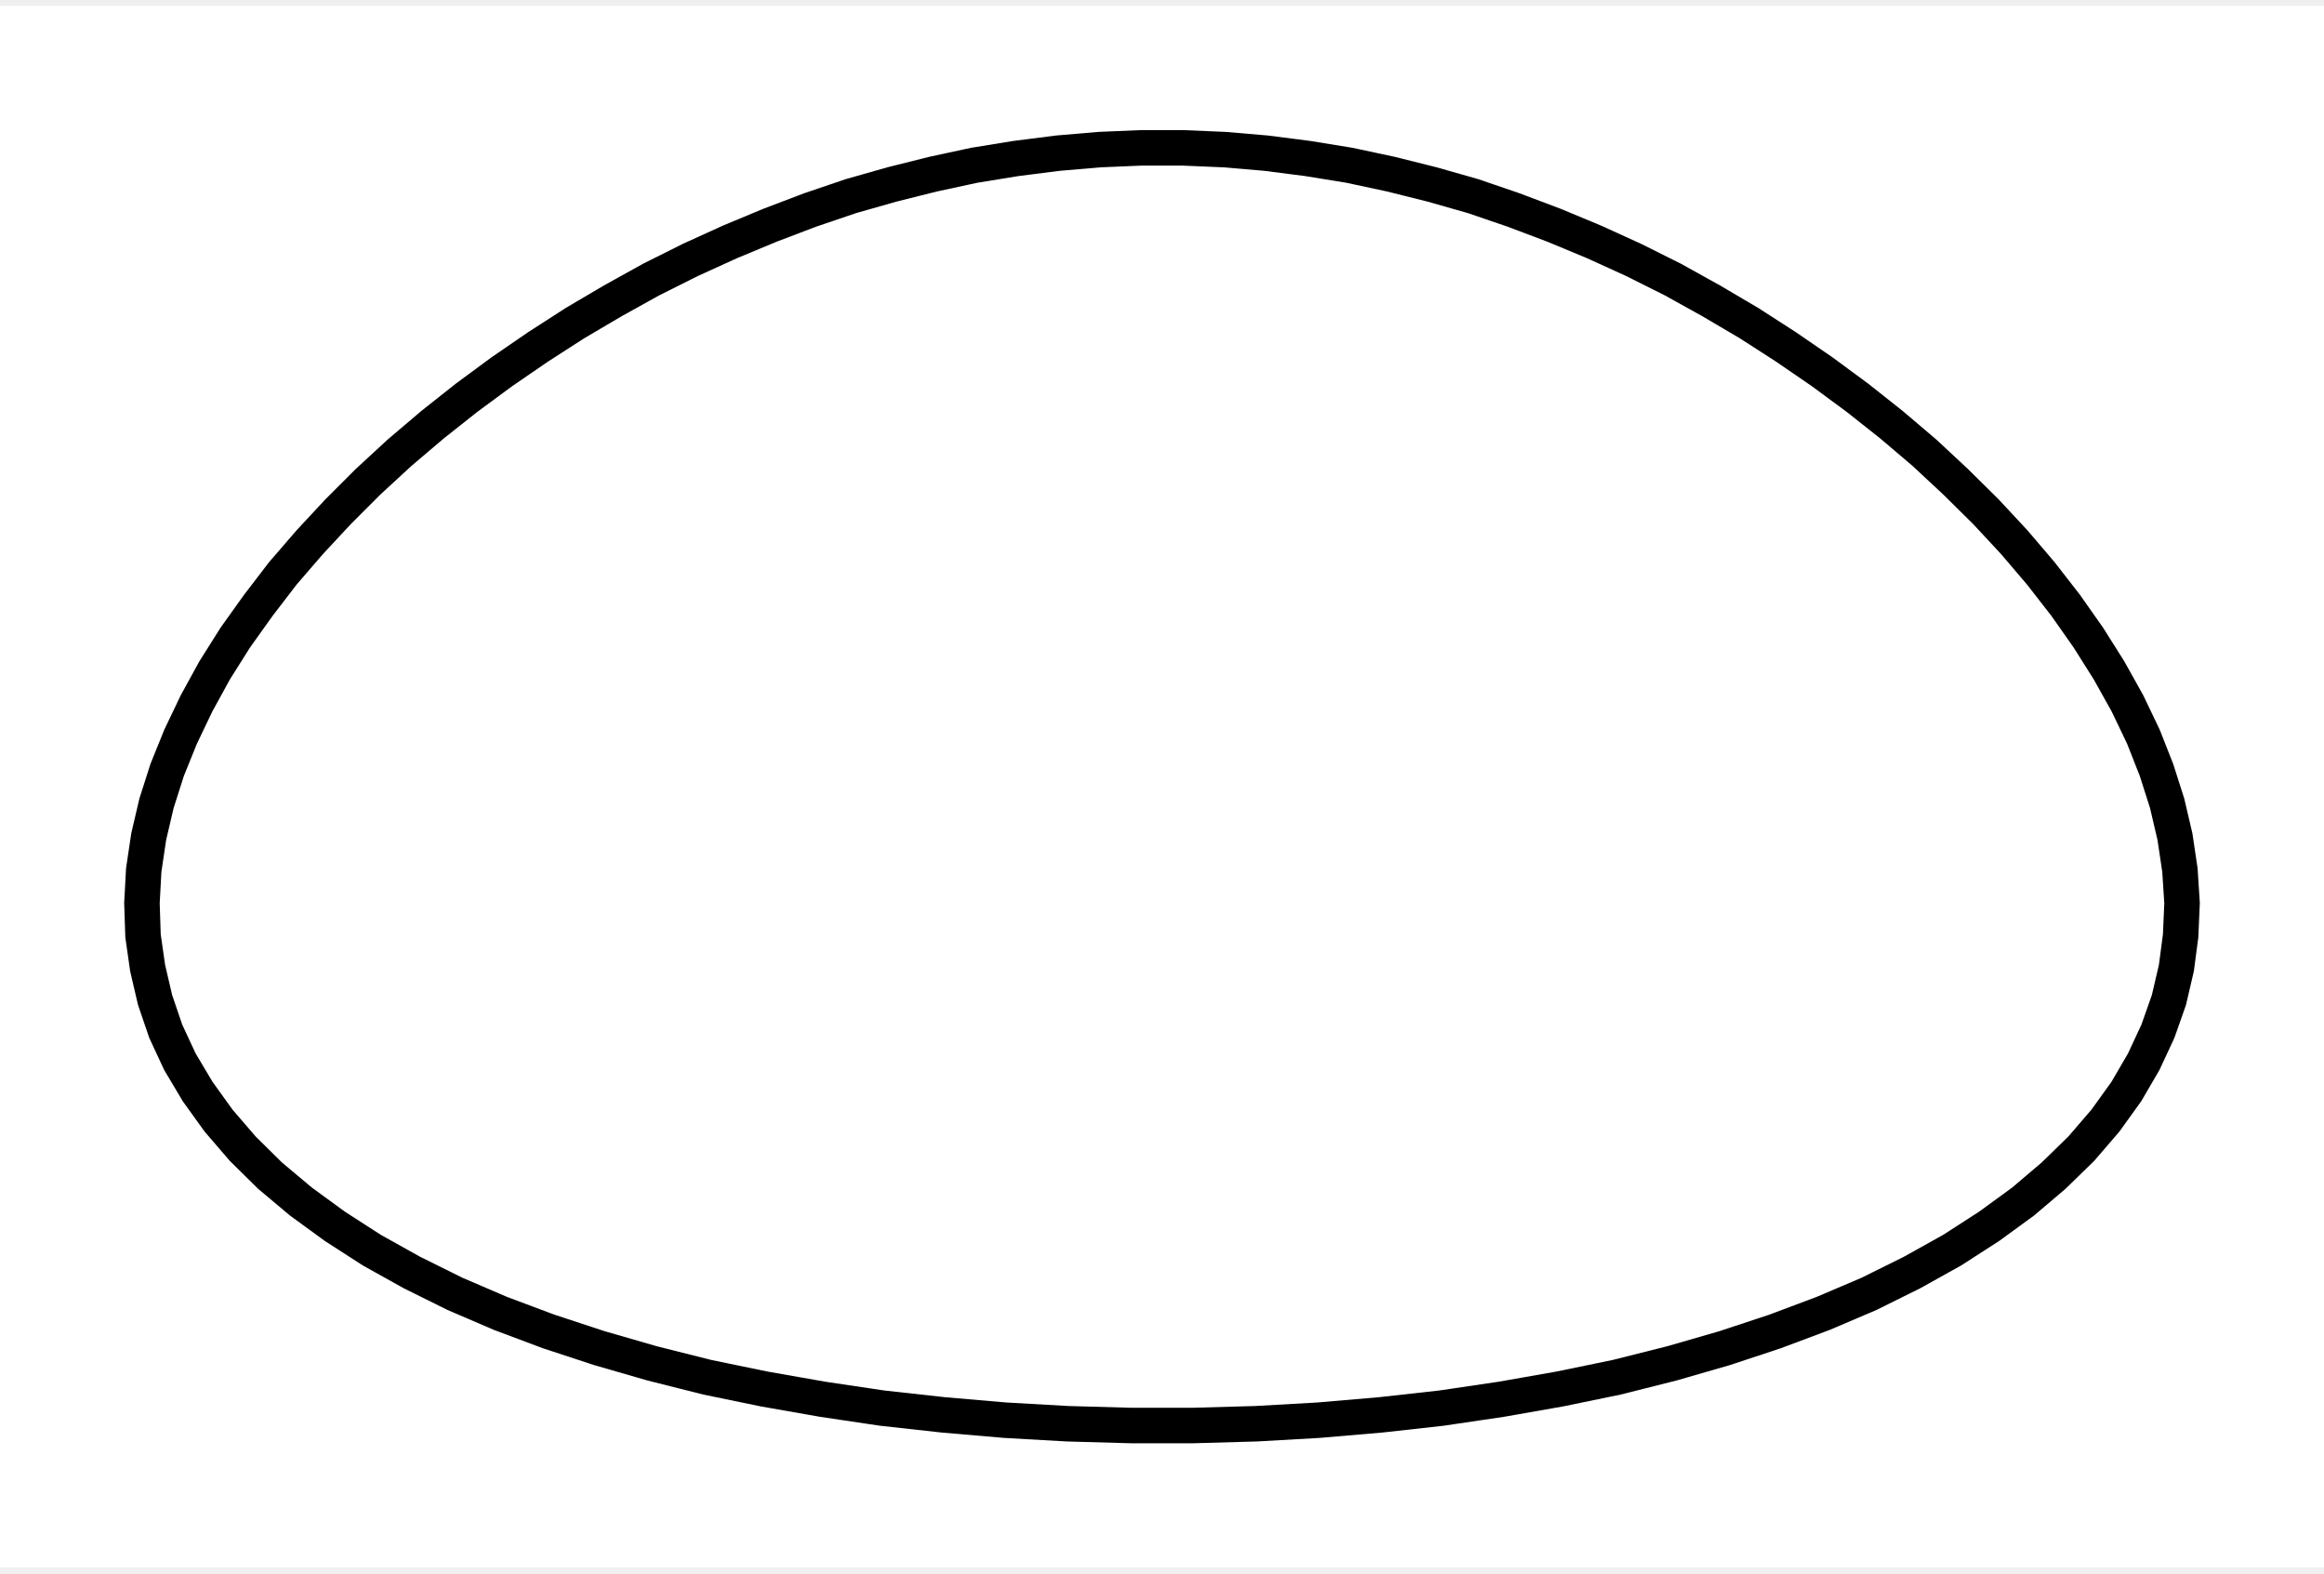
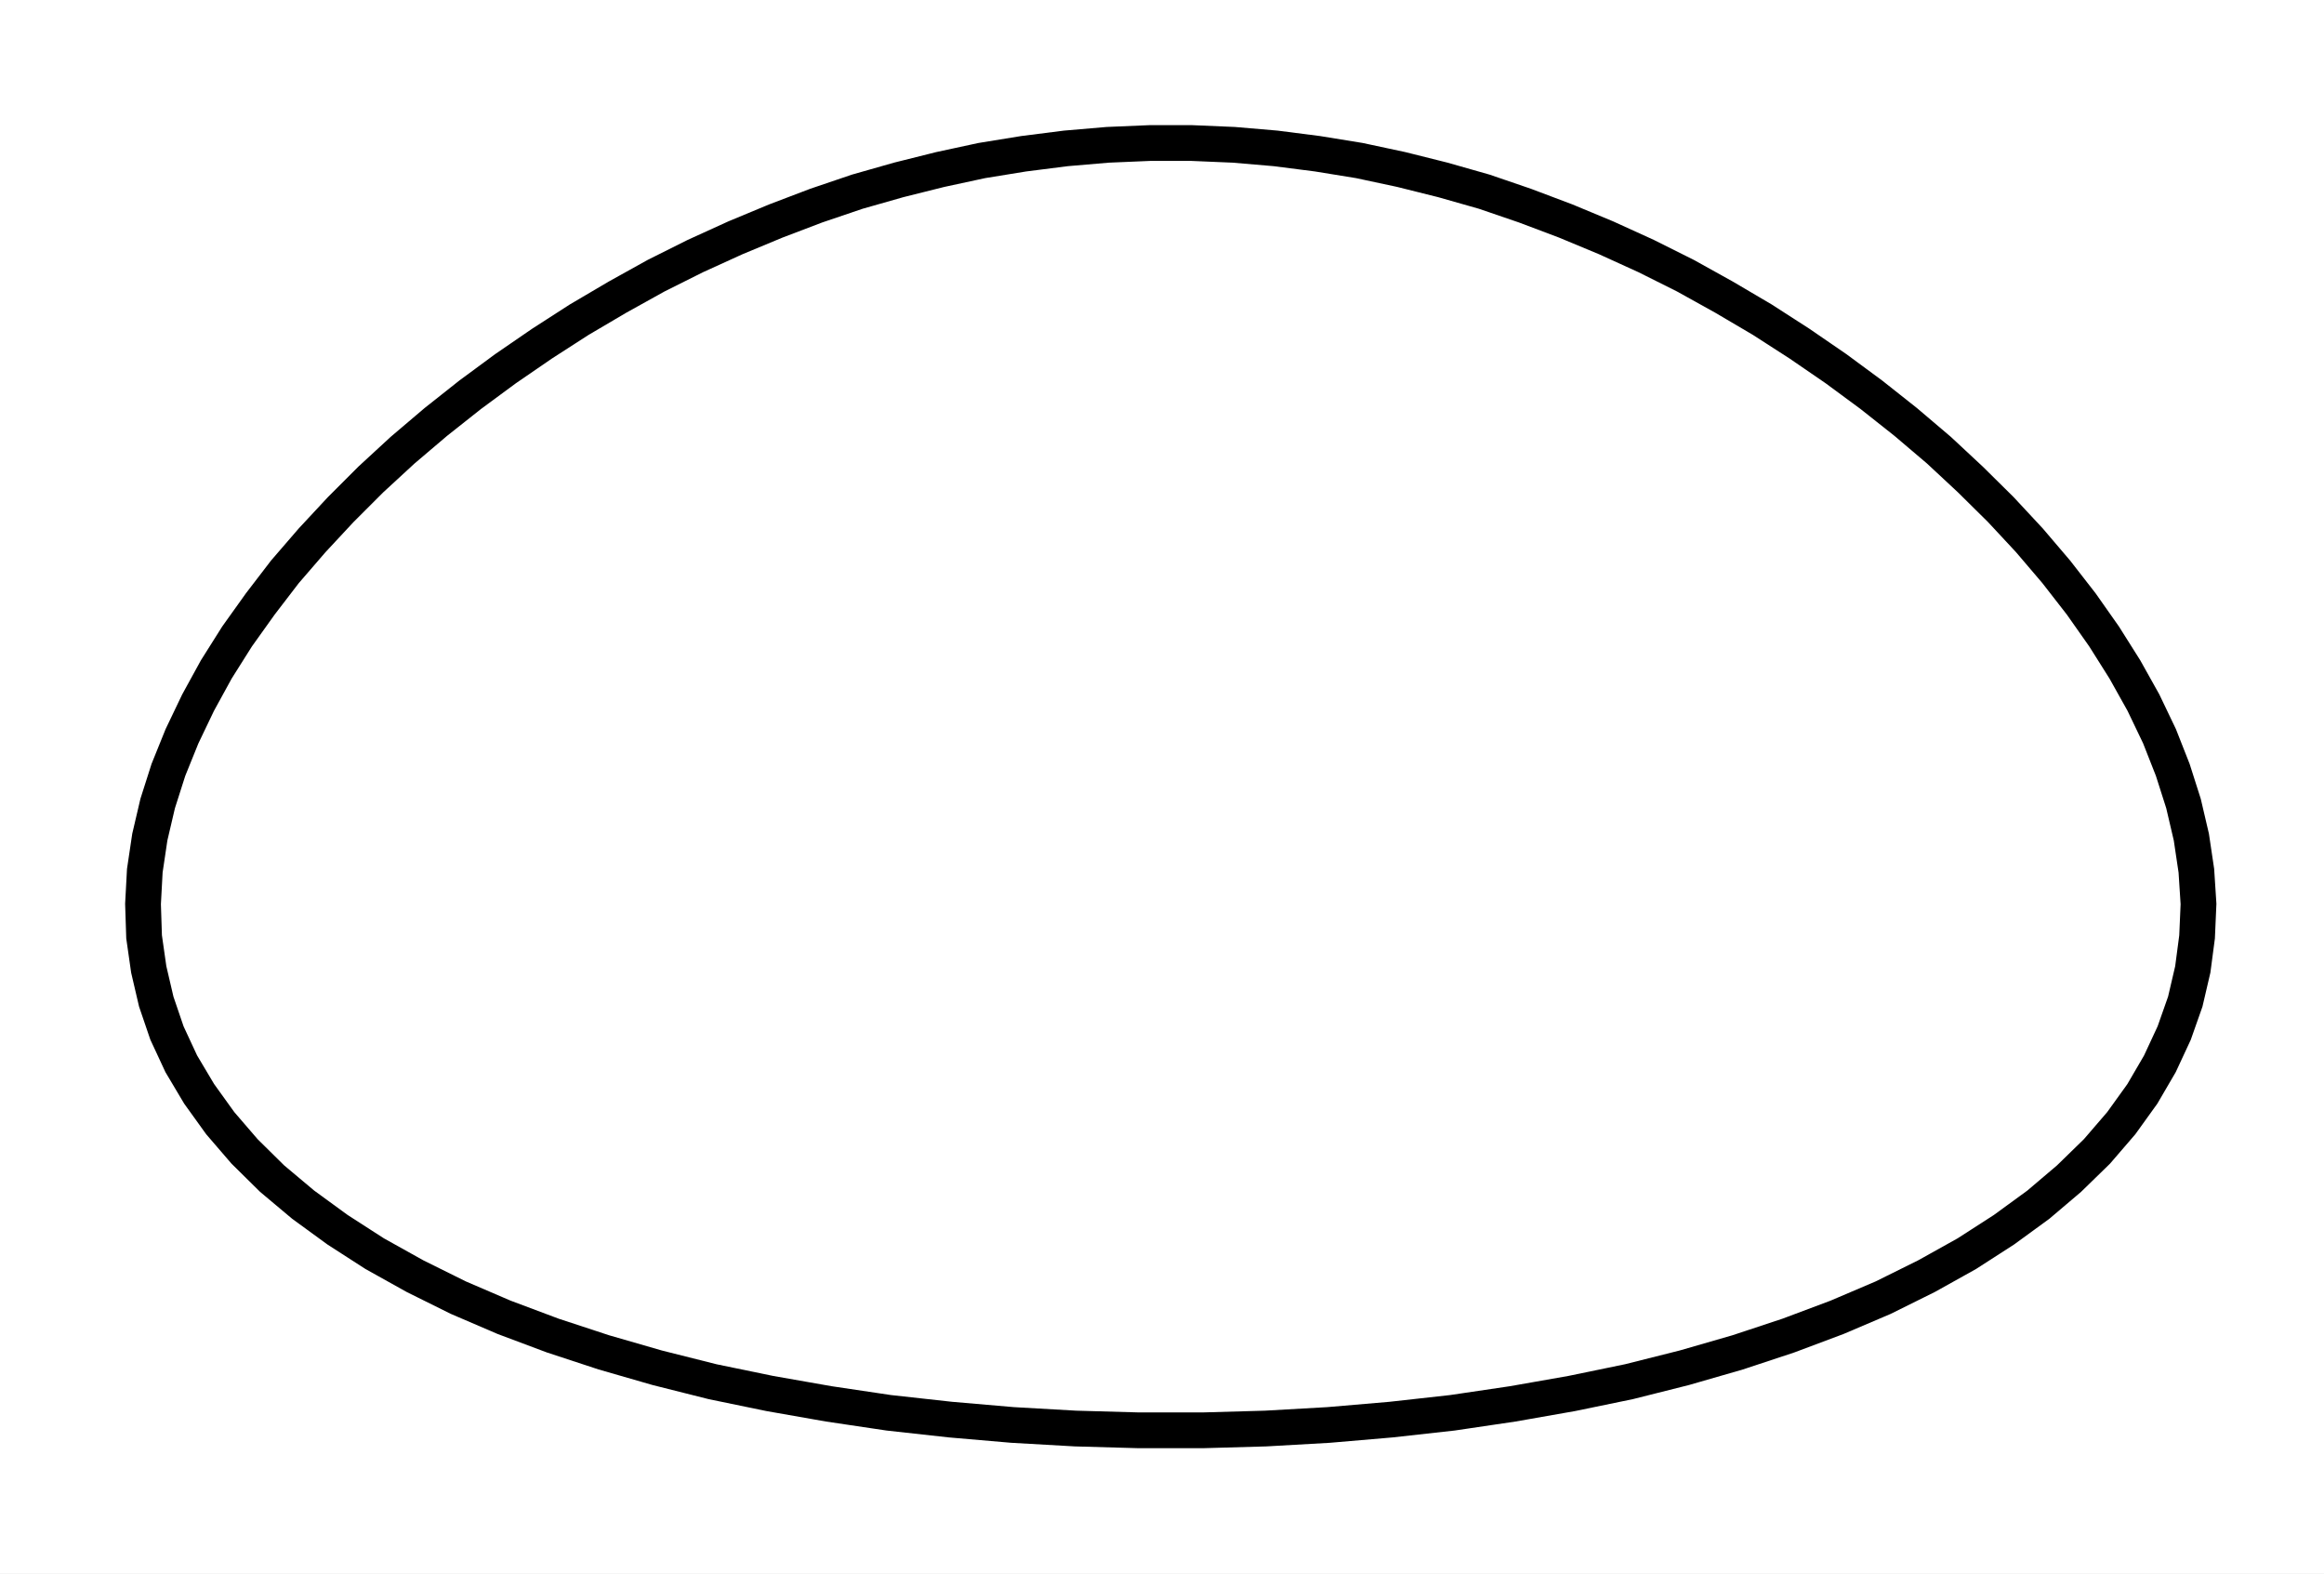
- <svg xmlns="http://www.w3.org/2000/svg" width="65pt" height="44pt" viewBox="0.00 0.00 65.49 44.00">
+ <svg xmlns="http://www.w3.org/2000/svg" width="65pt" height="44pt" viewBox="0.00 0.00 65.00 44.00">
  <g id="graph0" class="graph" transform="scale(1 1) rotate(0) translate(4 40)">
    <polygon fill="white" stroke="none" points="-4,4 -4,-40 61.49,-40 61.49,4 -4,4" />
    <g id="node1" class="node">
      <polygon fill="none" stroke="black" points="31.4,-0.05 33.16,-0.15 34.91,-0.3 36.62,-0.49 38.31,-0.74 39.96,-1.03 41.56,-1.36 43.11,-1.75 44.6,-2.18 46.02,-2.65 47.38,-3.16 48.67,-3.71 49.88,-4.31 51.01,-4.94 52.05,-5.61 53.01,-6.31 53.87,-7.04 54.65,-7.8 55.33,-8.59 55.92,-9.41 56.41,-10.25 56.81,-11.11 57.12,-11.99 57.33,-12.89 57.45,-13.8 57.49,-14.72 57.43,-15.65 57.29,-16.59 57.07,-17.53 56.77,-18.47 56.4,-19.41 55.95,-20.35 55.43,-21.28 54.85,-22.2 54.21,-23.11 53.51,-24.01 52.76,-24.89 51.96,-25.75 51.11,-26.59 50.23,-27.41 49.3,-28.2 48.34,-28.96 47.35,-29.69 46.33,-30.39 45.29,-31.06 44.22,-31.69 43.14,-32.29 42.04,-32.84 40.92,-33.35 39.79,-33.82 38.65,-34.25 37.51,-34.64 36.35,-34.97 35.19,-35.26 34.02,-35.51 32.85,-35.7 31.68,-35.85 30.51,-35.95 29.33,-36 28.16,-36 26.98,-35.95 25.81,-35.85 24.63,-35.7 23.46,-35.51 22.3,-35.26 21.14,-34.97 19.98,-34.64 18.83,-34.25 17.7,-33.82 16.57,-33.35 15.45,-32.84 14.35,-32.29 13.27,-31.69 12.2,-31.06 11.16,-30.39 10.14,-29.69 9.15,-28.96 8.19,-28.2 7.26,-27.41 6.37,-26.59 5.53,-25.75 4.73,-24.89 3.97,-24.01 3.28,-23.11 2.63,-22.2 2.05,-21.28 1.54,-20.35 1.09,-19.41 0.71,-18.47 0.41,-17.53 0.19,-16.59 0.05,-15.65 0,-14.72 0.03,-13.8 0.16,-12.89 0.37,-11.99 0.67,-11.11 1.07,-10.25 1.57,-9.41 2.16,-8.59 2.84,-7.8 3.61,-7.04 4.48,-6.31 5.44,-5.61 6.48,-4.94 7.61,-4.31 8.82,-3.71 10.1,-3.16 11.46,-2.65 12.89,-2.18 14.38,-1.75 15.93,-1.36 17.53,-1.03 19.18,-0.74 20.86,-0.49 22.58,-0.3 24.32,-0.15 26.08,-0.05 27.86,0 29.63,0 31.4,-0.05" />
    </g>
  </g>
</svg>
